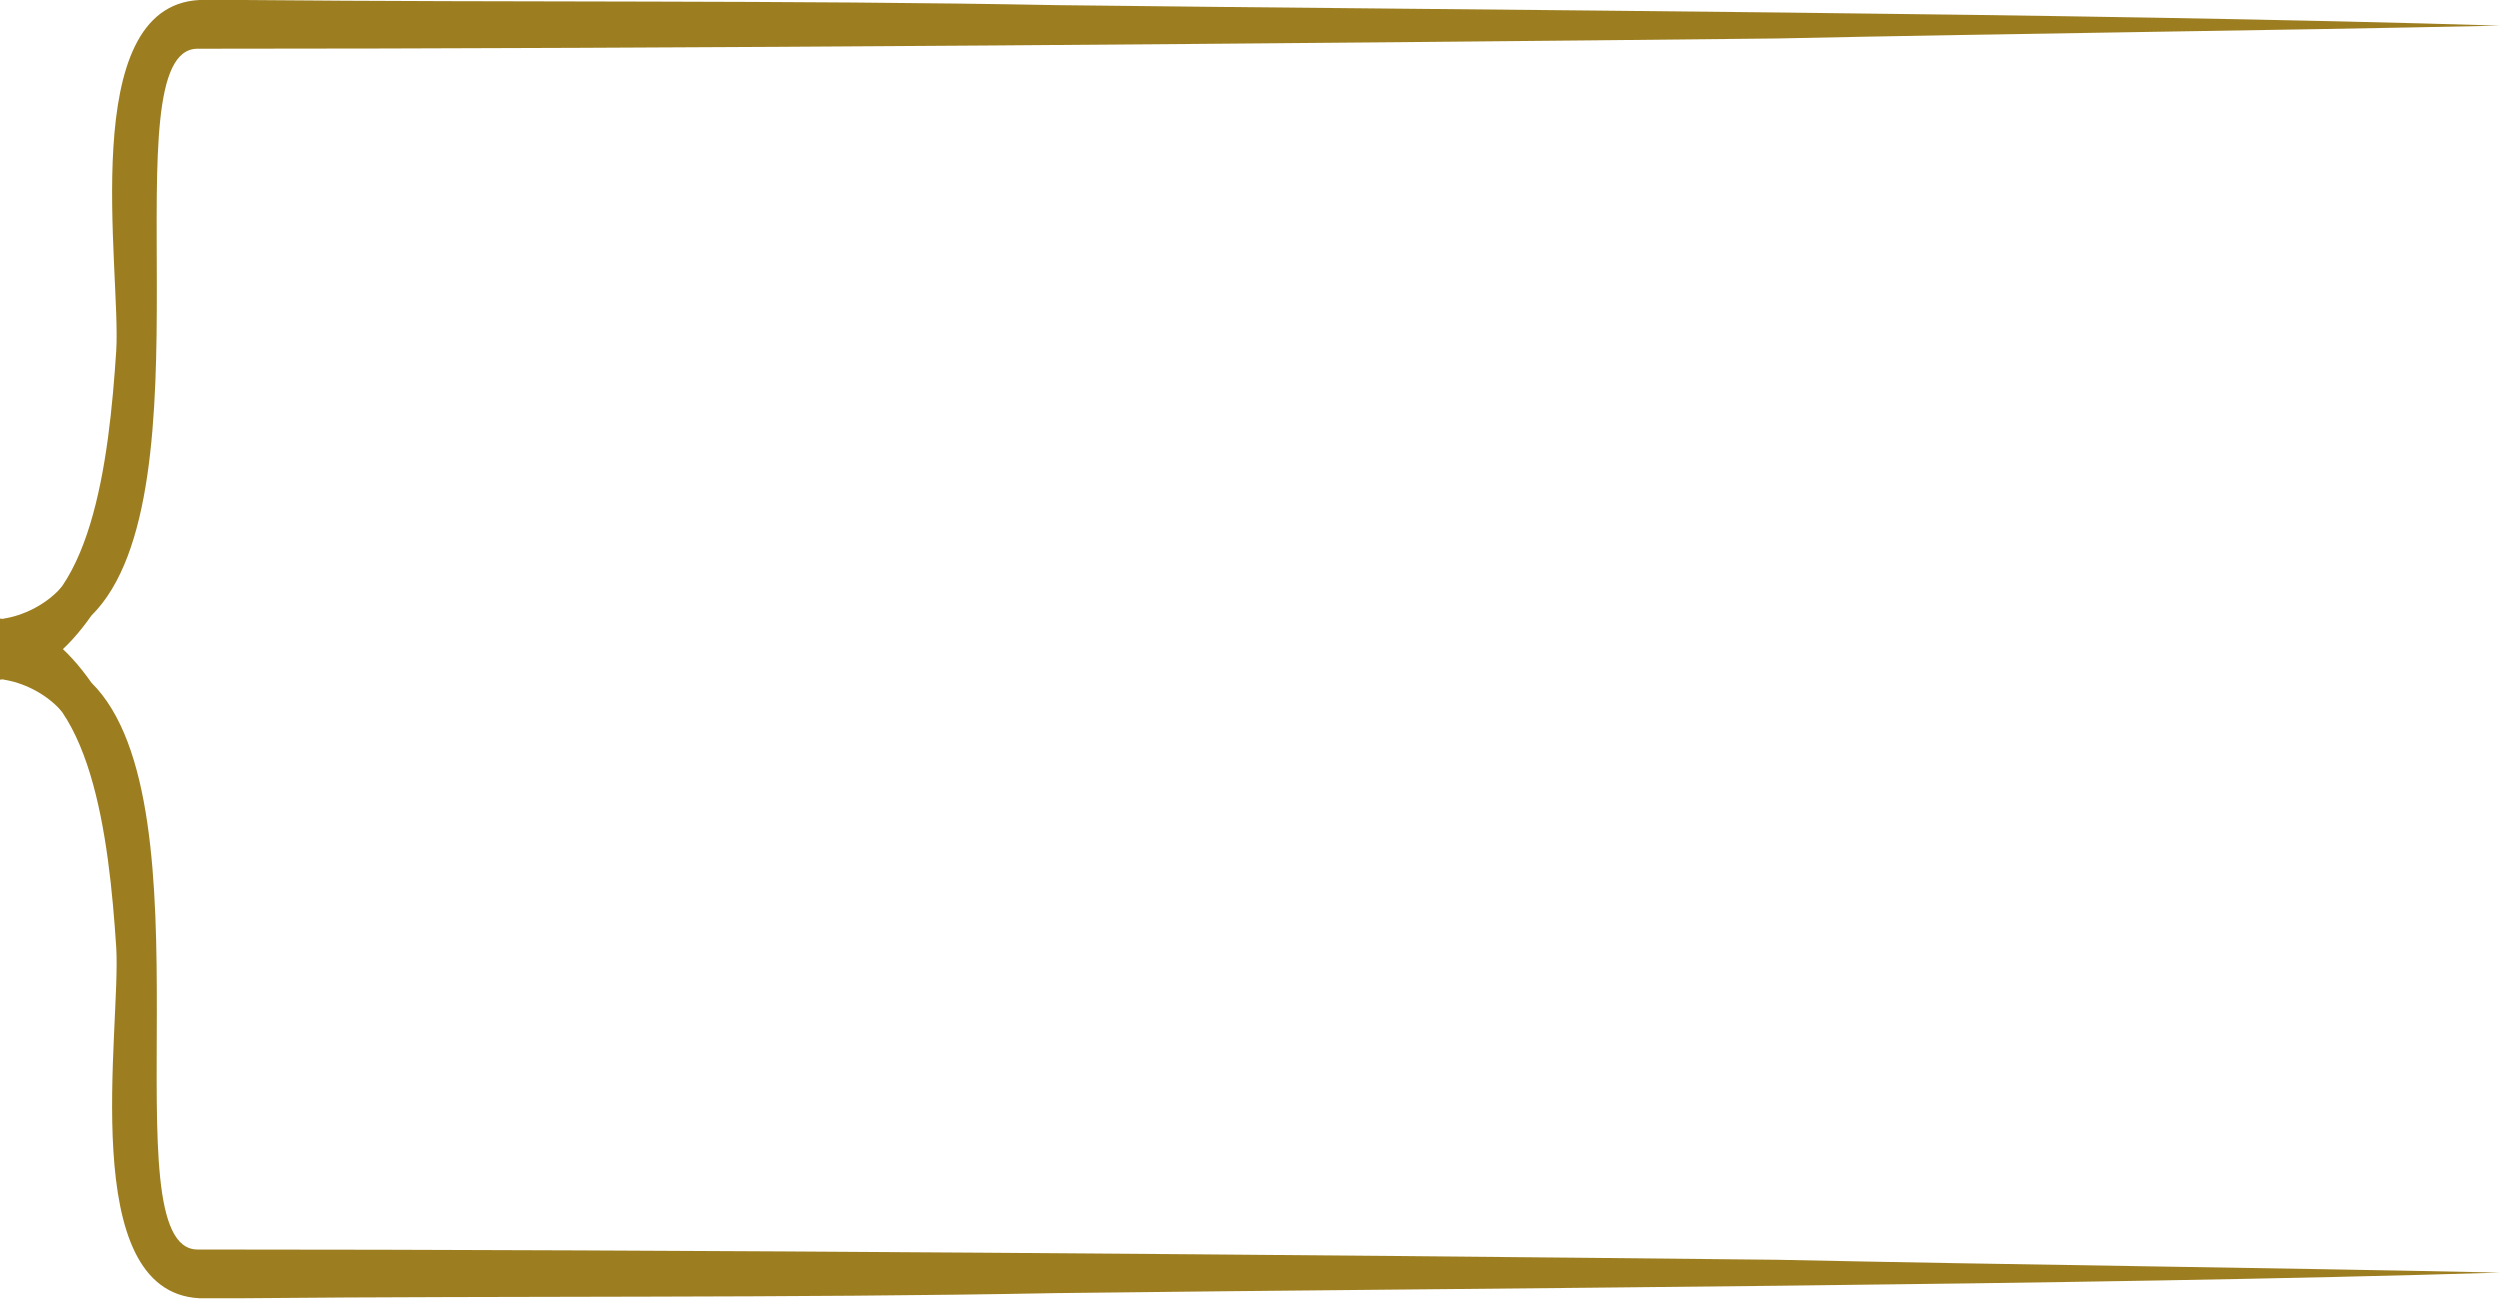
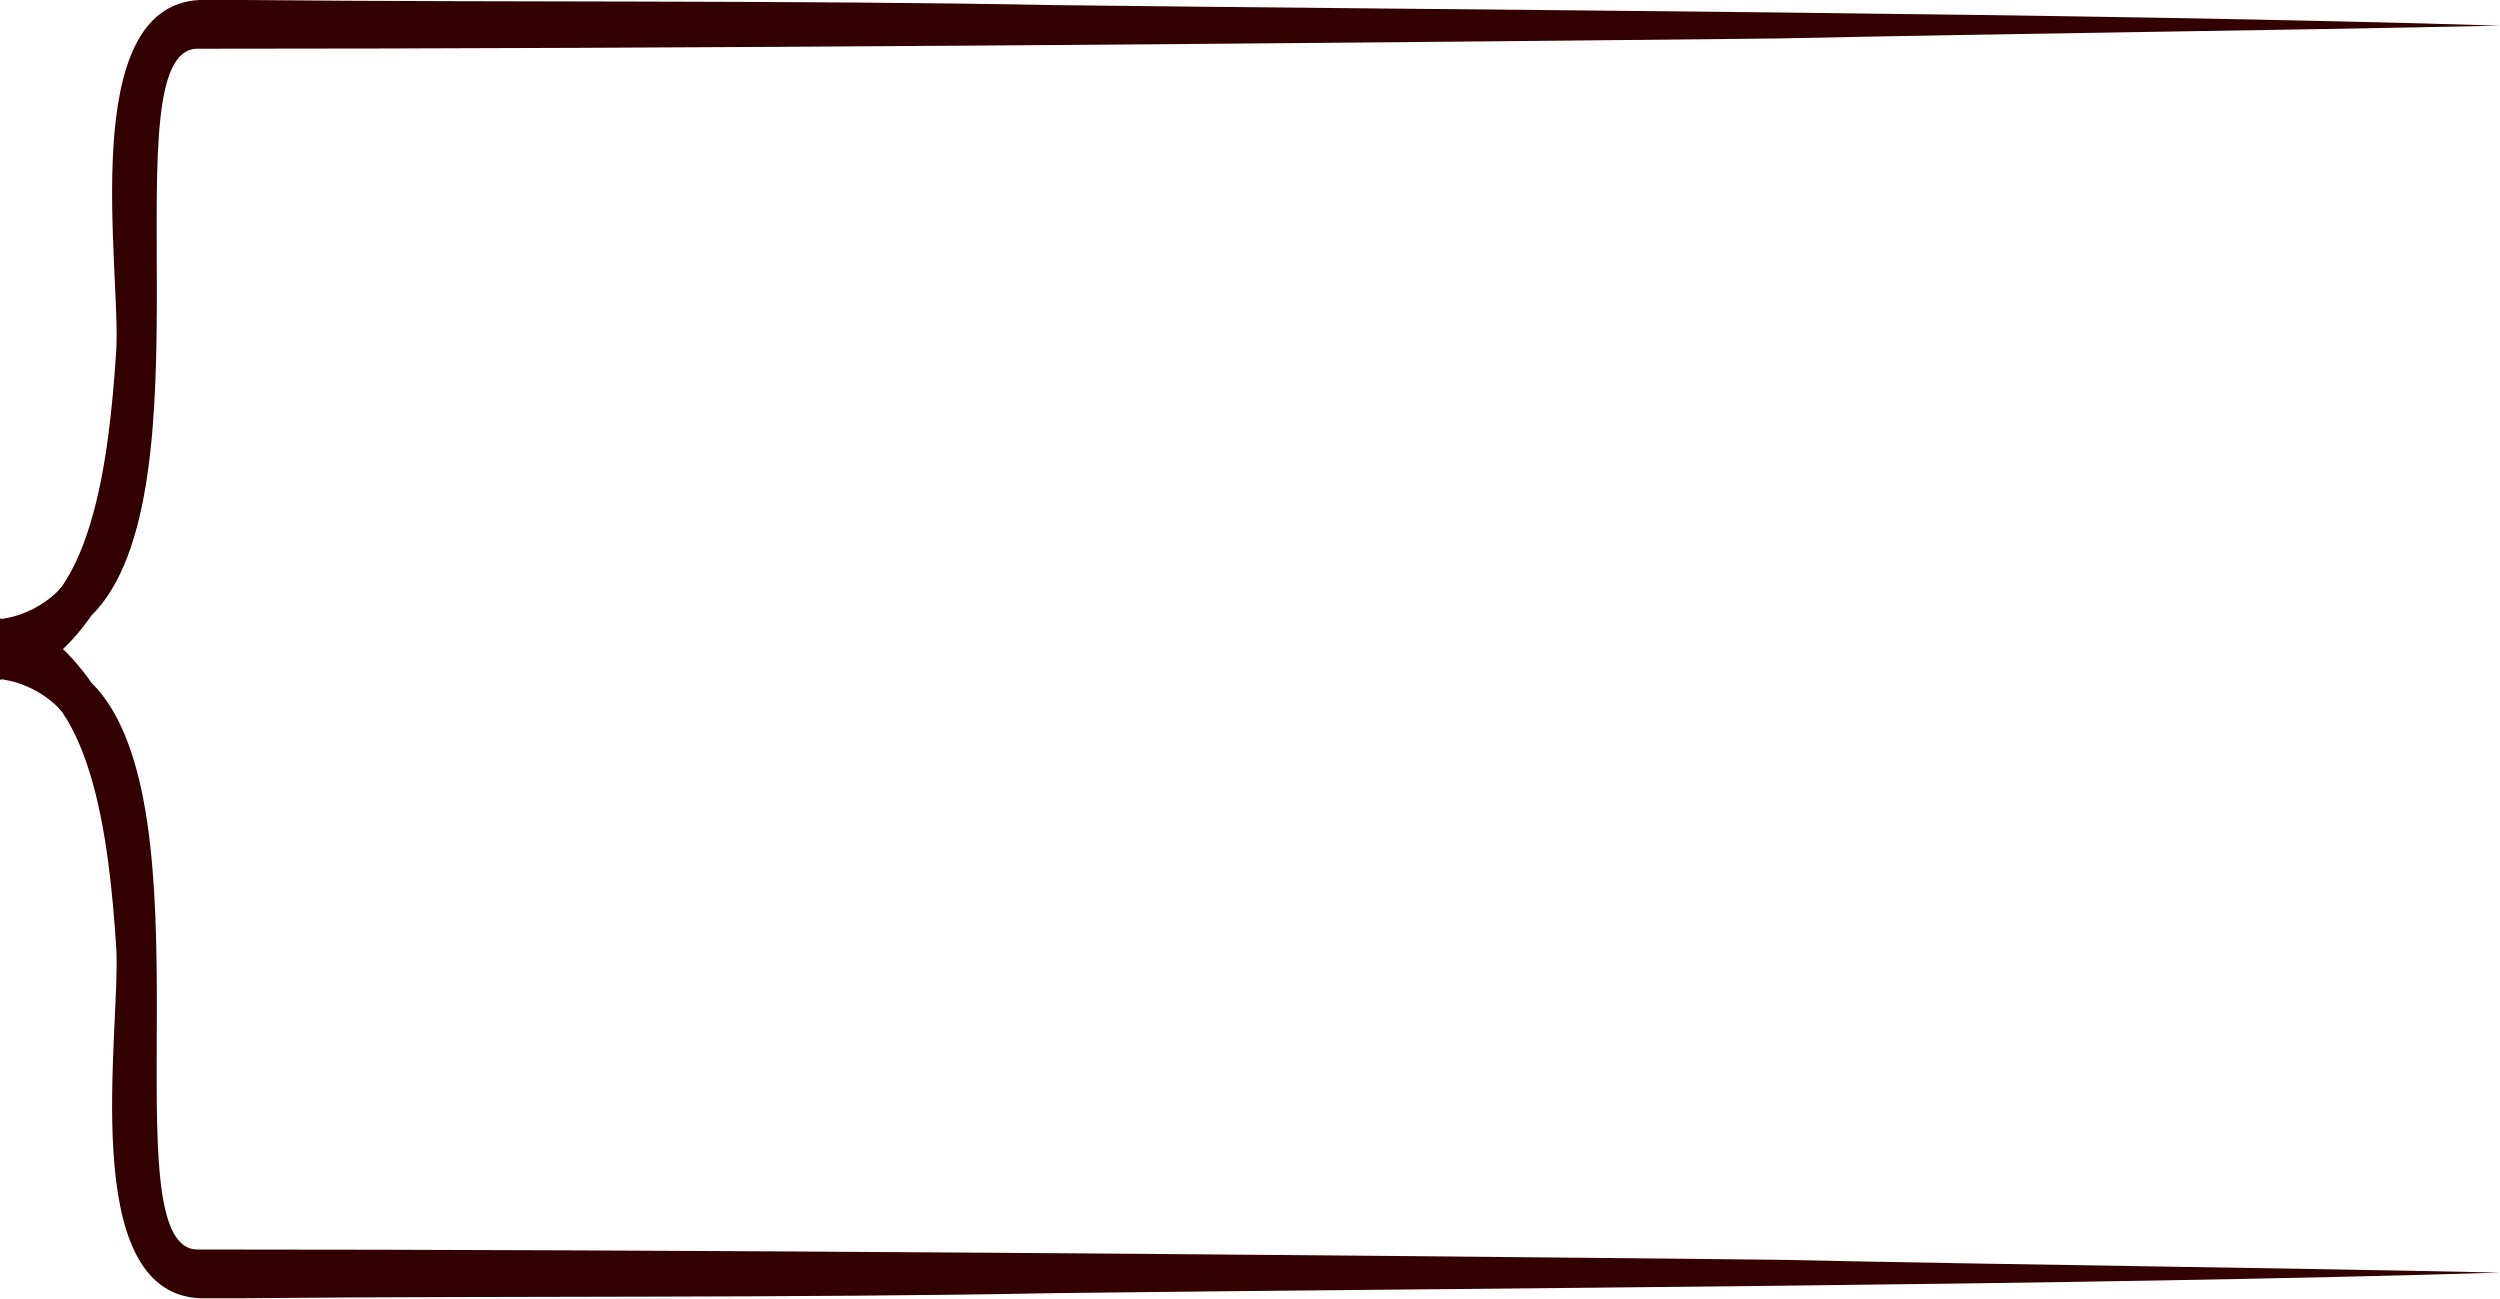
<svg xmlns="http://www.w3.org/2000/svg" preserveAspectRatio="none" overflow="visible" style="display: block;" width="139.799" height="72.597" viewBox="0 0 139.799 72.597" fill="none">
  <g id="Left">
-     <path id="left" d="M3.409 39.727C2.507 38.723 1.203 38.149 0.201 38.006V35.138C5.114 34.134 6.099 25.77 6.5 19.604C6.773 15.043 4.256 0.352 11.147 0H13.654C28.795 0.143 43.937 -4.38094e-06 59.078 0.287C82.743 0.574 116.435 0.717 139.799 1.434C126.363 1.721 112.926 1.864 99.389 2.151C72.415 2.438 37.72 2.725 11.047 2.725C6 2.725 12 27.604 5.114 34.42C3.81 36.285 2.106 37.862 0 38.006V35.138C2.309 35.384 4.121 36.782 5.5 38.838C6.096 39.727 4 40.384 3.409 39.727Z" fill="#9C7E21" />
-     <path id="left_2" d="M3.409 32.87C2.507 33.874 1.203 34.448 0.201 34.591V37.459C5.114 38.463 6.099 46.827 6.5 52.993C6.773 57.554 4.256 72.245 11.147 72.597H13.654C28.795 72.454 43.937 72.597 59.078 72.31C82.743 72.023 116.435 71.88 139.799 71.163C126.363 70.876 112.926 70.733 99.389 70.446C72.415 70.159 37.72 69.872 11.047 69.872C6 69.872 12 44.993 5.114 38.177C3.81 36.312 2.106 34.735 0 34.591V37.459C2.309 37.213 4.121 35.815 5.5 33.759C6.096 32.87 4 32.213 3.409 32.87Z" fill="#9C7E21" />
+     <path id="left" d="M3.409 39.727C2.507 38.723 1.203 38.149 0.201 38.006V35.138C5.114 34.134 6.099 25.77 6.5 19.604C6.773 15.043 4.256 0.352 11.147 0H13.654C28.795 0.143 43.937 -4.38094e-06 59.078 0.287C82.743 0.574 116.435 0.717 139.799 1.434C126.363 1.721 112.926 1.864 99.389 2.151C72.415 2.438 37.72 2.725 11.047 2.725C6 2.725 12 27.604 5.114 34.42C3.81 36.285 2.106 37.862 0 38.006V35.138C2.309 35.384 4.121 36.782 5.5 38.838C6.096 39.727 4 40.384 3.409 39.727Z" fill="#330000" />
+     <path id="left_2" d="M3.409 32.87C2.507 33.874 1.203 34.448 0.201 34.591V37.459C5.114 38.463 6.099 46.827 6.5 52.993C6.773 57.554 4.256 72.245 11.147 72.597H13.654C28.795 72.454 43.937 72.597 59.078 72.31C82.743 72.023 116.435 71.88 139.799 71.163C126.363 70.876 112.926 70.733 99.389 70.446C72.415 70.159 37.72 69.872 11.047 69.872C6 69.872 12 44.993 5.114 38.177C3.81 36.312 2.106 34.735 0 34.591V37.459C2.309 37.213 4.121 35.815 5.5 33.759C6.096 32.87 4 32.213 3.409 32.87Z" fill="#330000" />
  </g>
</svg>
